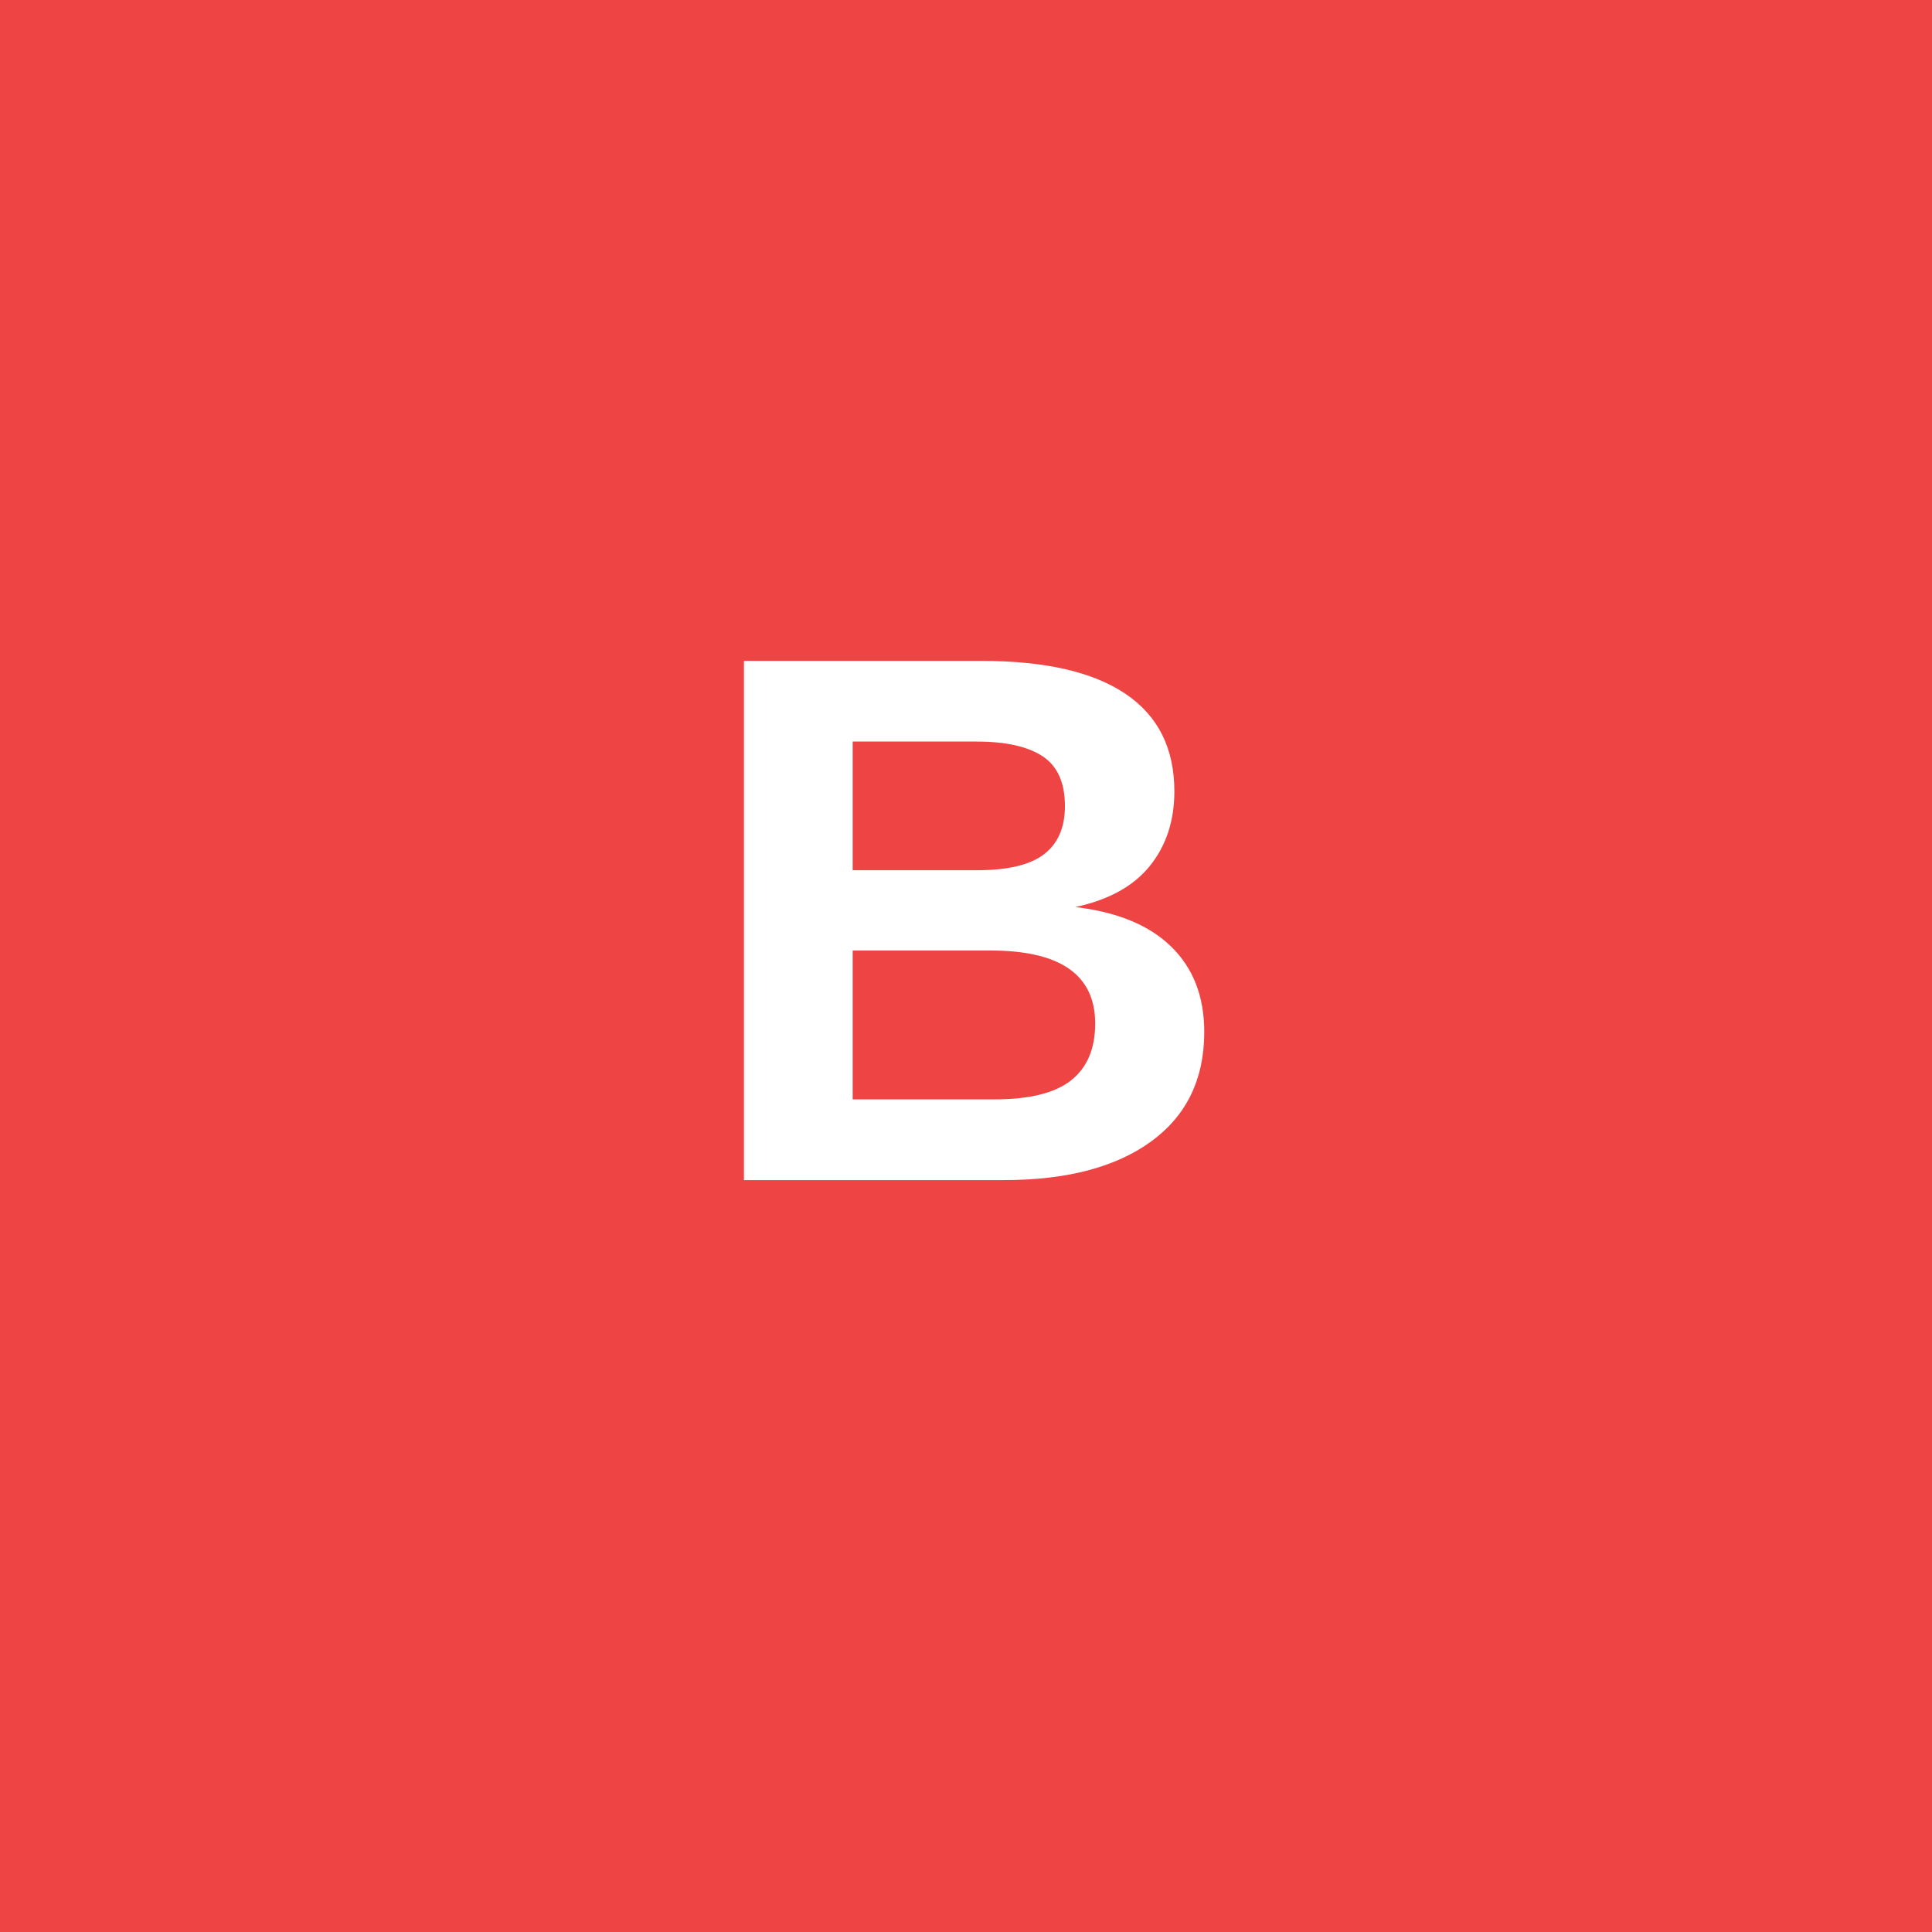
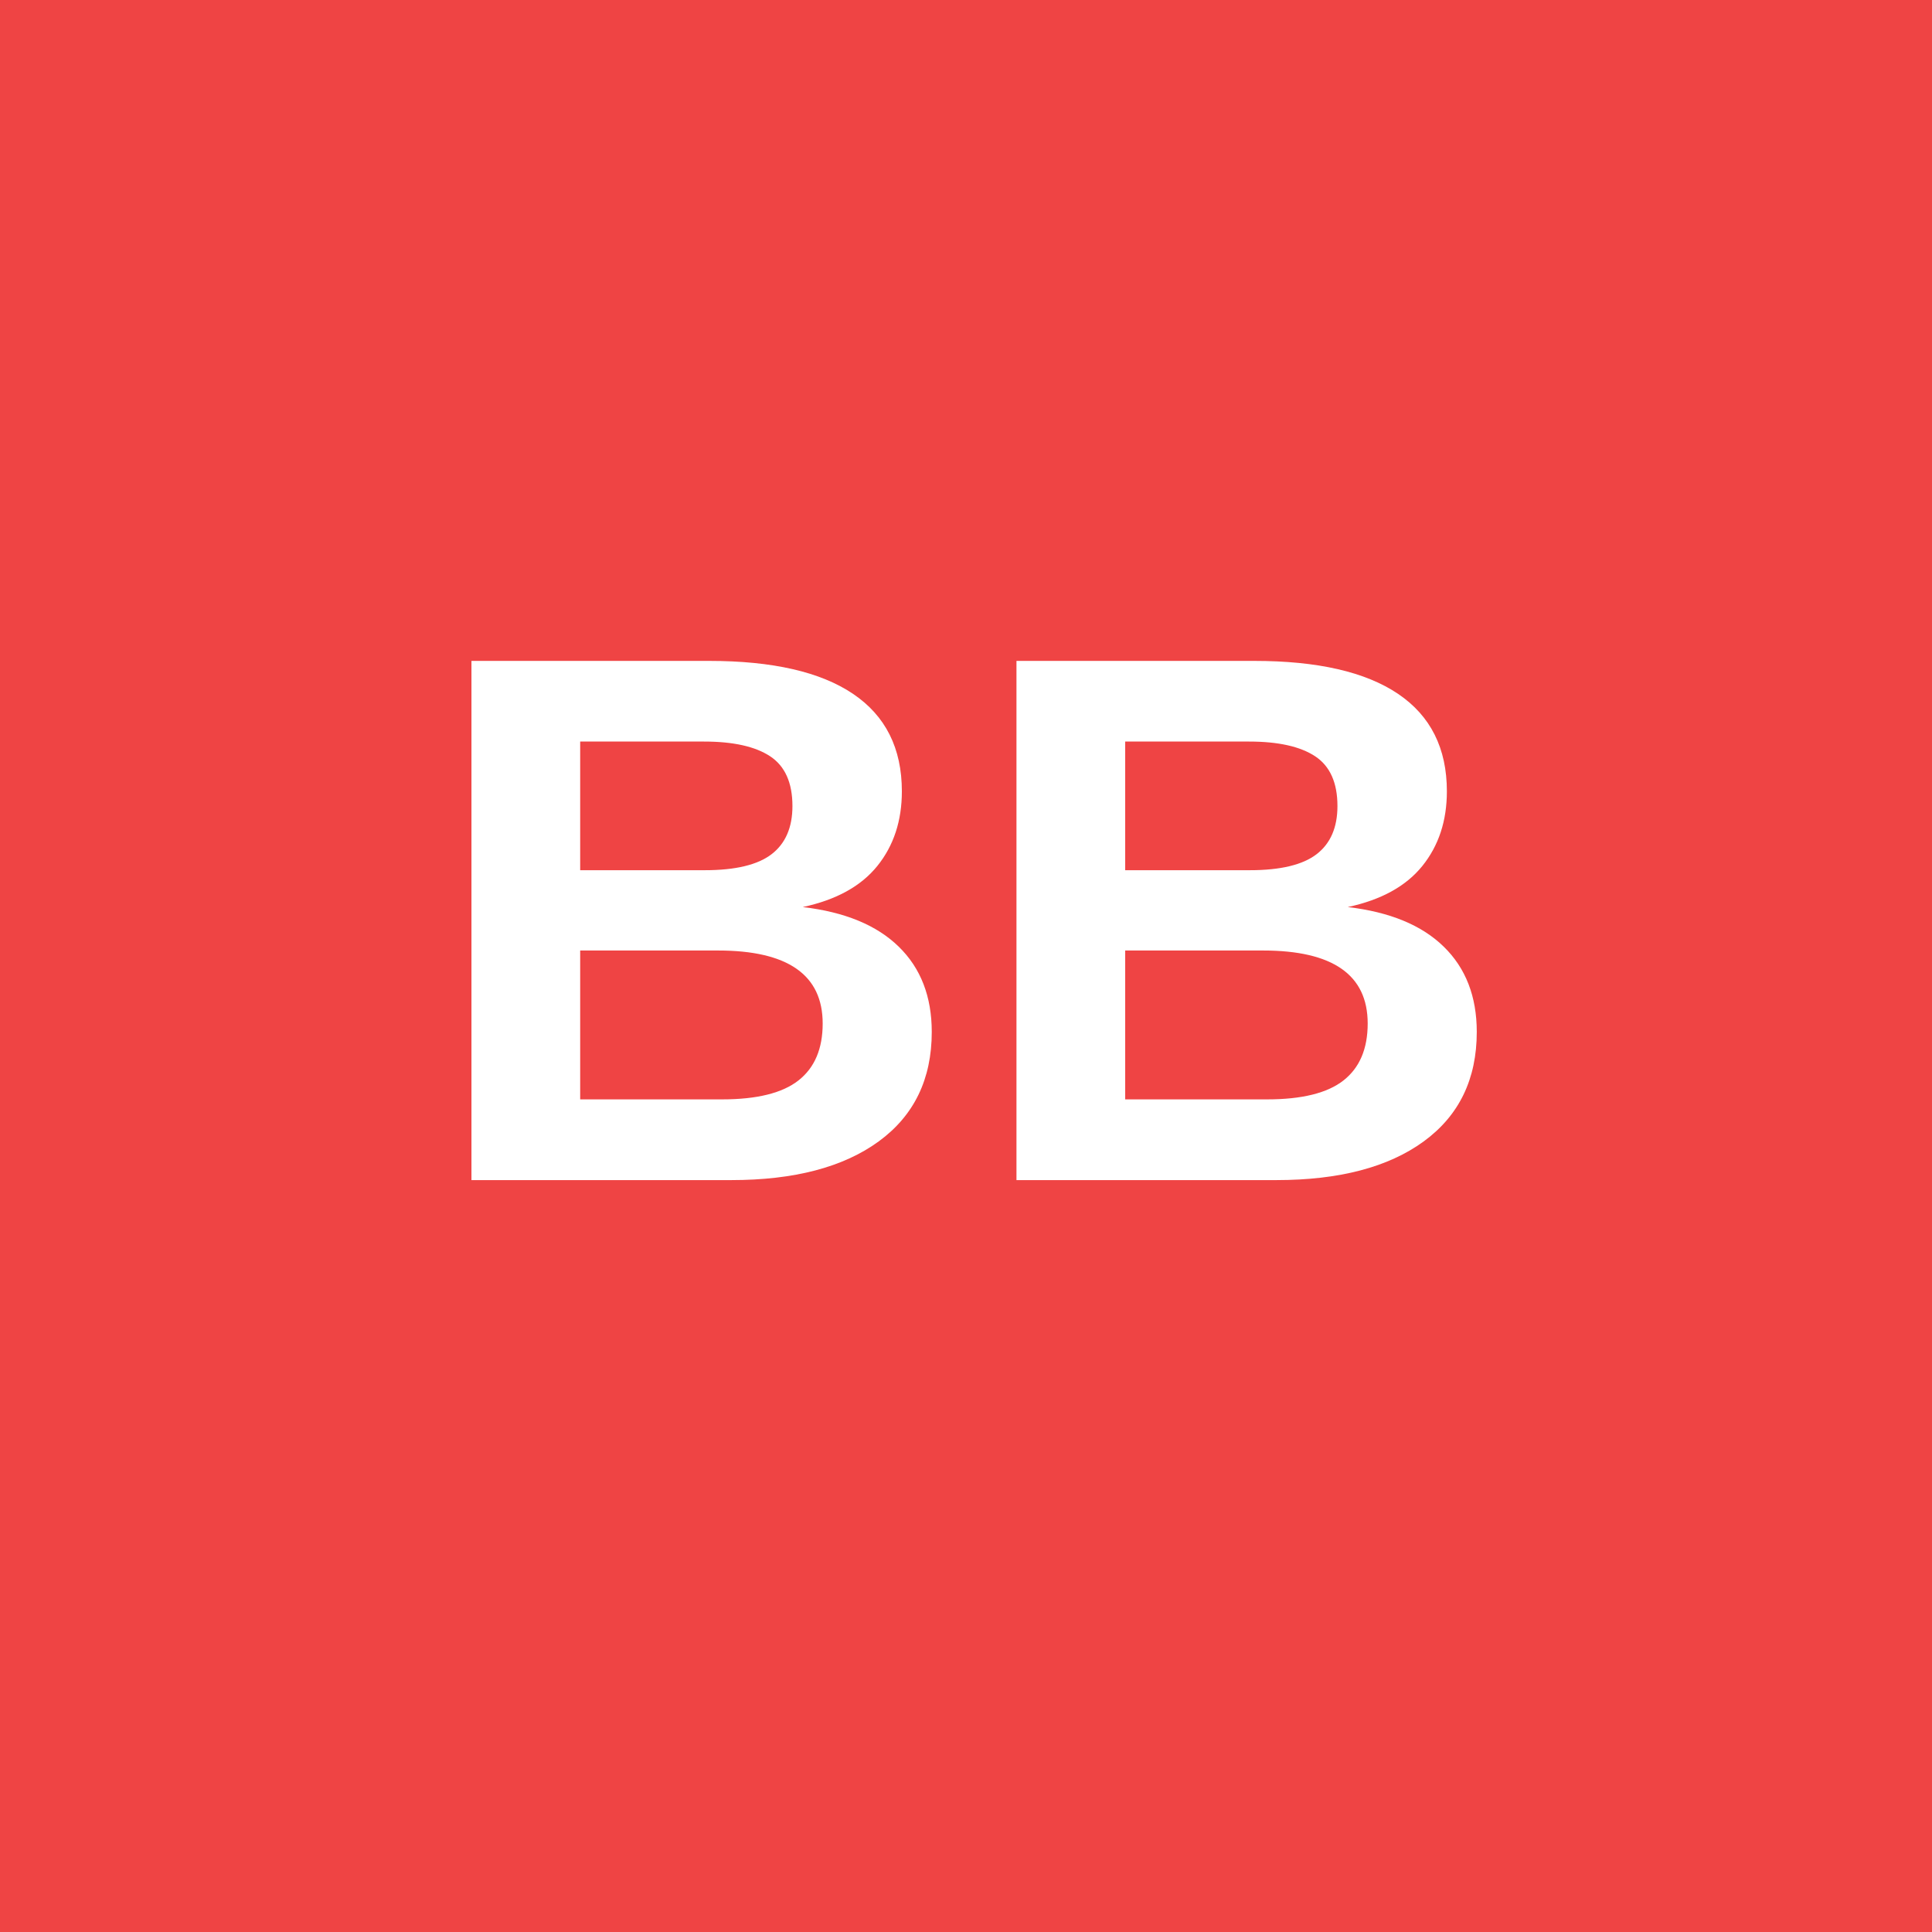
<svg xmlns="http://www.w3.org/2000/svg" width="512" height="512">
  <rect width="512" height="512" fill="#ef4444" />
-   <text x="50%" y="50%" font-family="Arial, sans-serif" font-size="200" font-weight="bold" fill="white" text-anchor="middle" dominant-baseline="middle">B</text>
+   <text x="50%" y="50%" font-family="Arial, sans-serif" font-size="200" font-weight="bold" fill="white" text-anchor="middle" dominant-baseline="middle">BB</text>
</svg>
